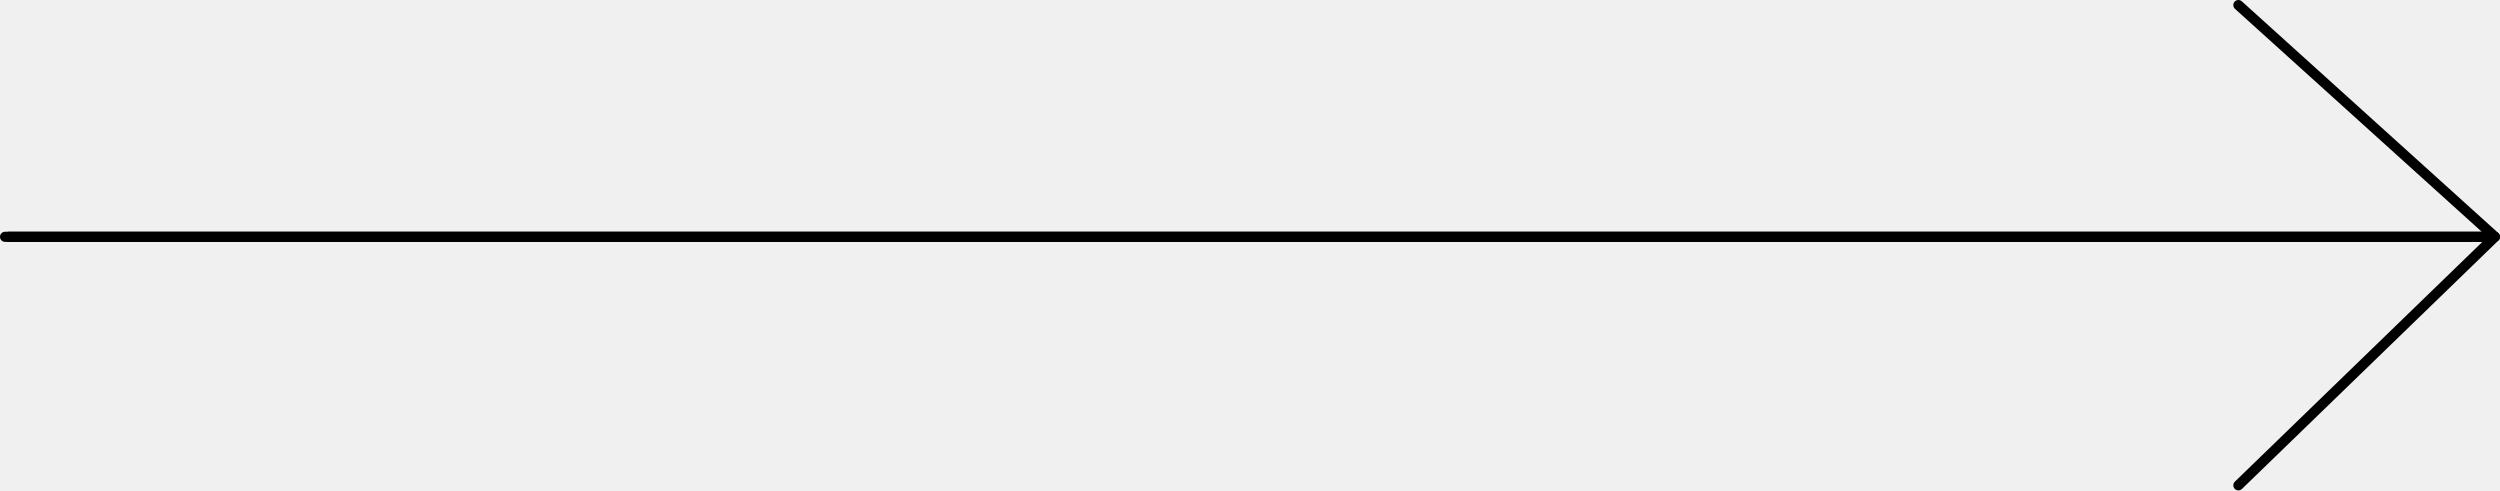
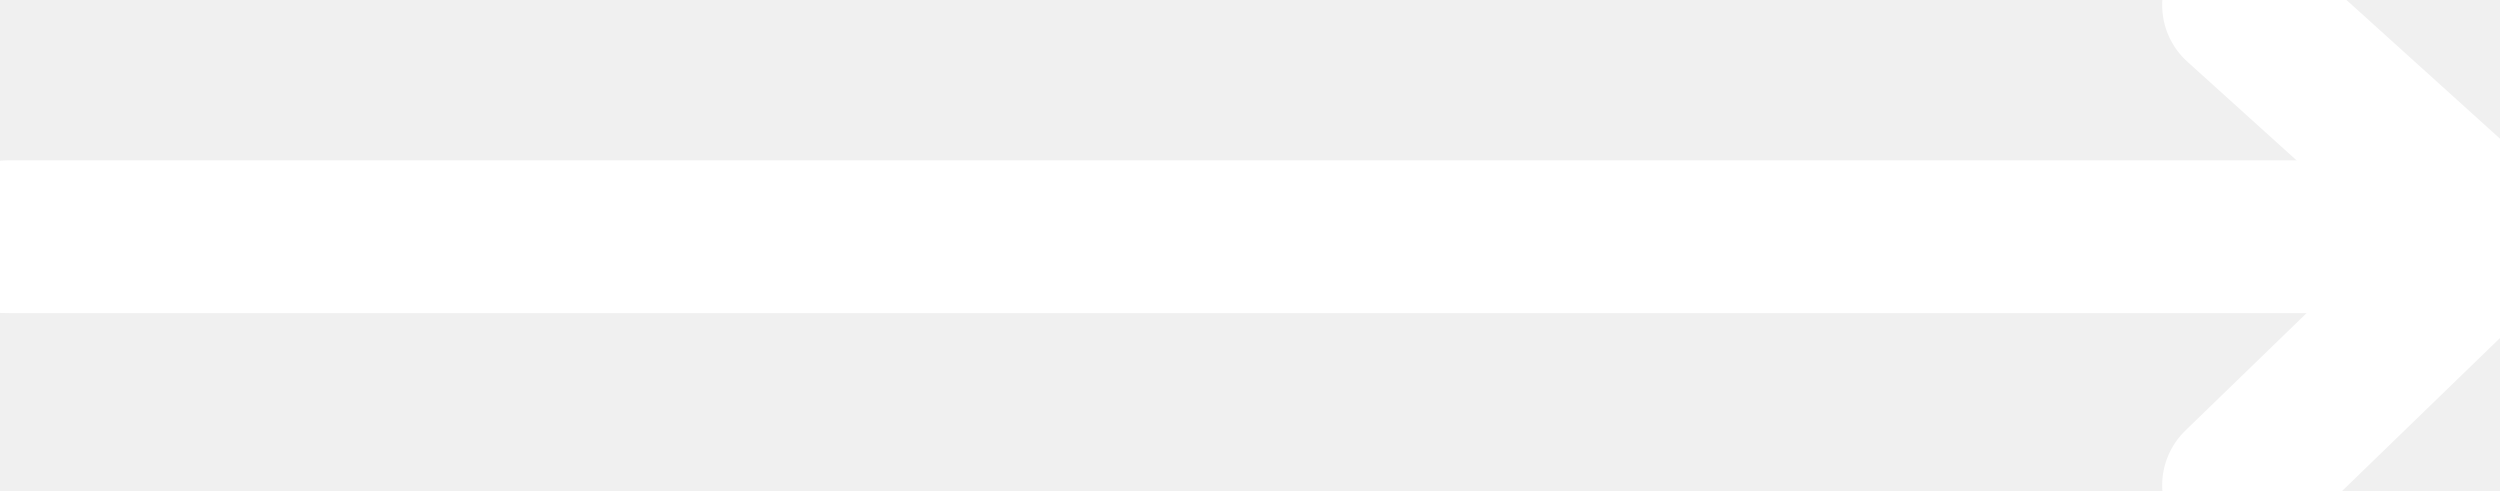
<svg xmlns="http://www.w3.org/2000/svg" id="Layer_1" version="1.1" viewBox="0 0 245.98 48.25">
  <defs>
    <style>
      .st0 {
        fill: none;
-         stroke: #000;
+         stroke: #fff;
+         stroke-width: 15px;
        stroke-linecap: round;
        stroke-linejoin: round;
      }
    </style>
  </defs>
  <polyline class="st0" points="220.24 .5 245.48 23.3 .87 23.3 245.48 23.3" />
  <polyline class="st0" points="220.24 47.75 245.48 23.3 .5 23.3" />
</svg>
